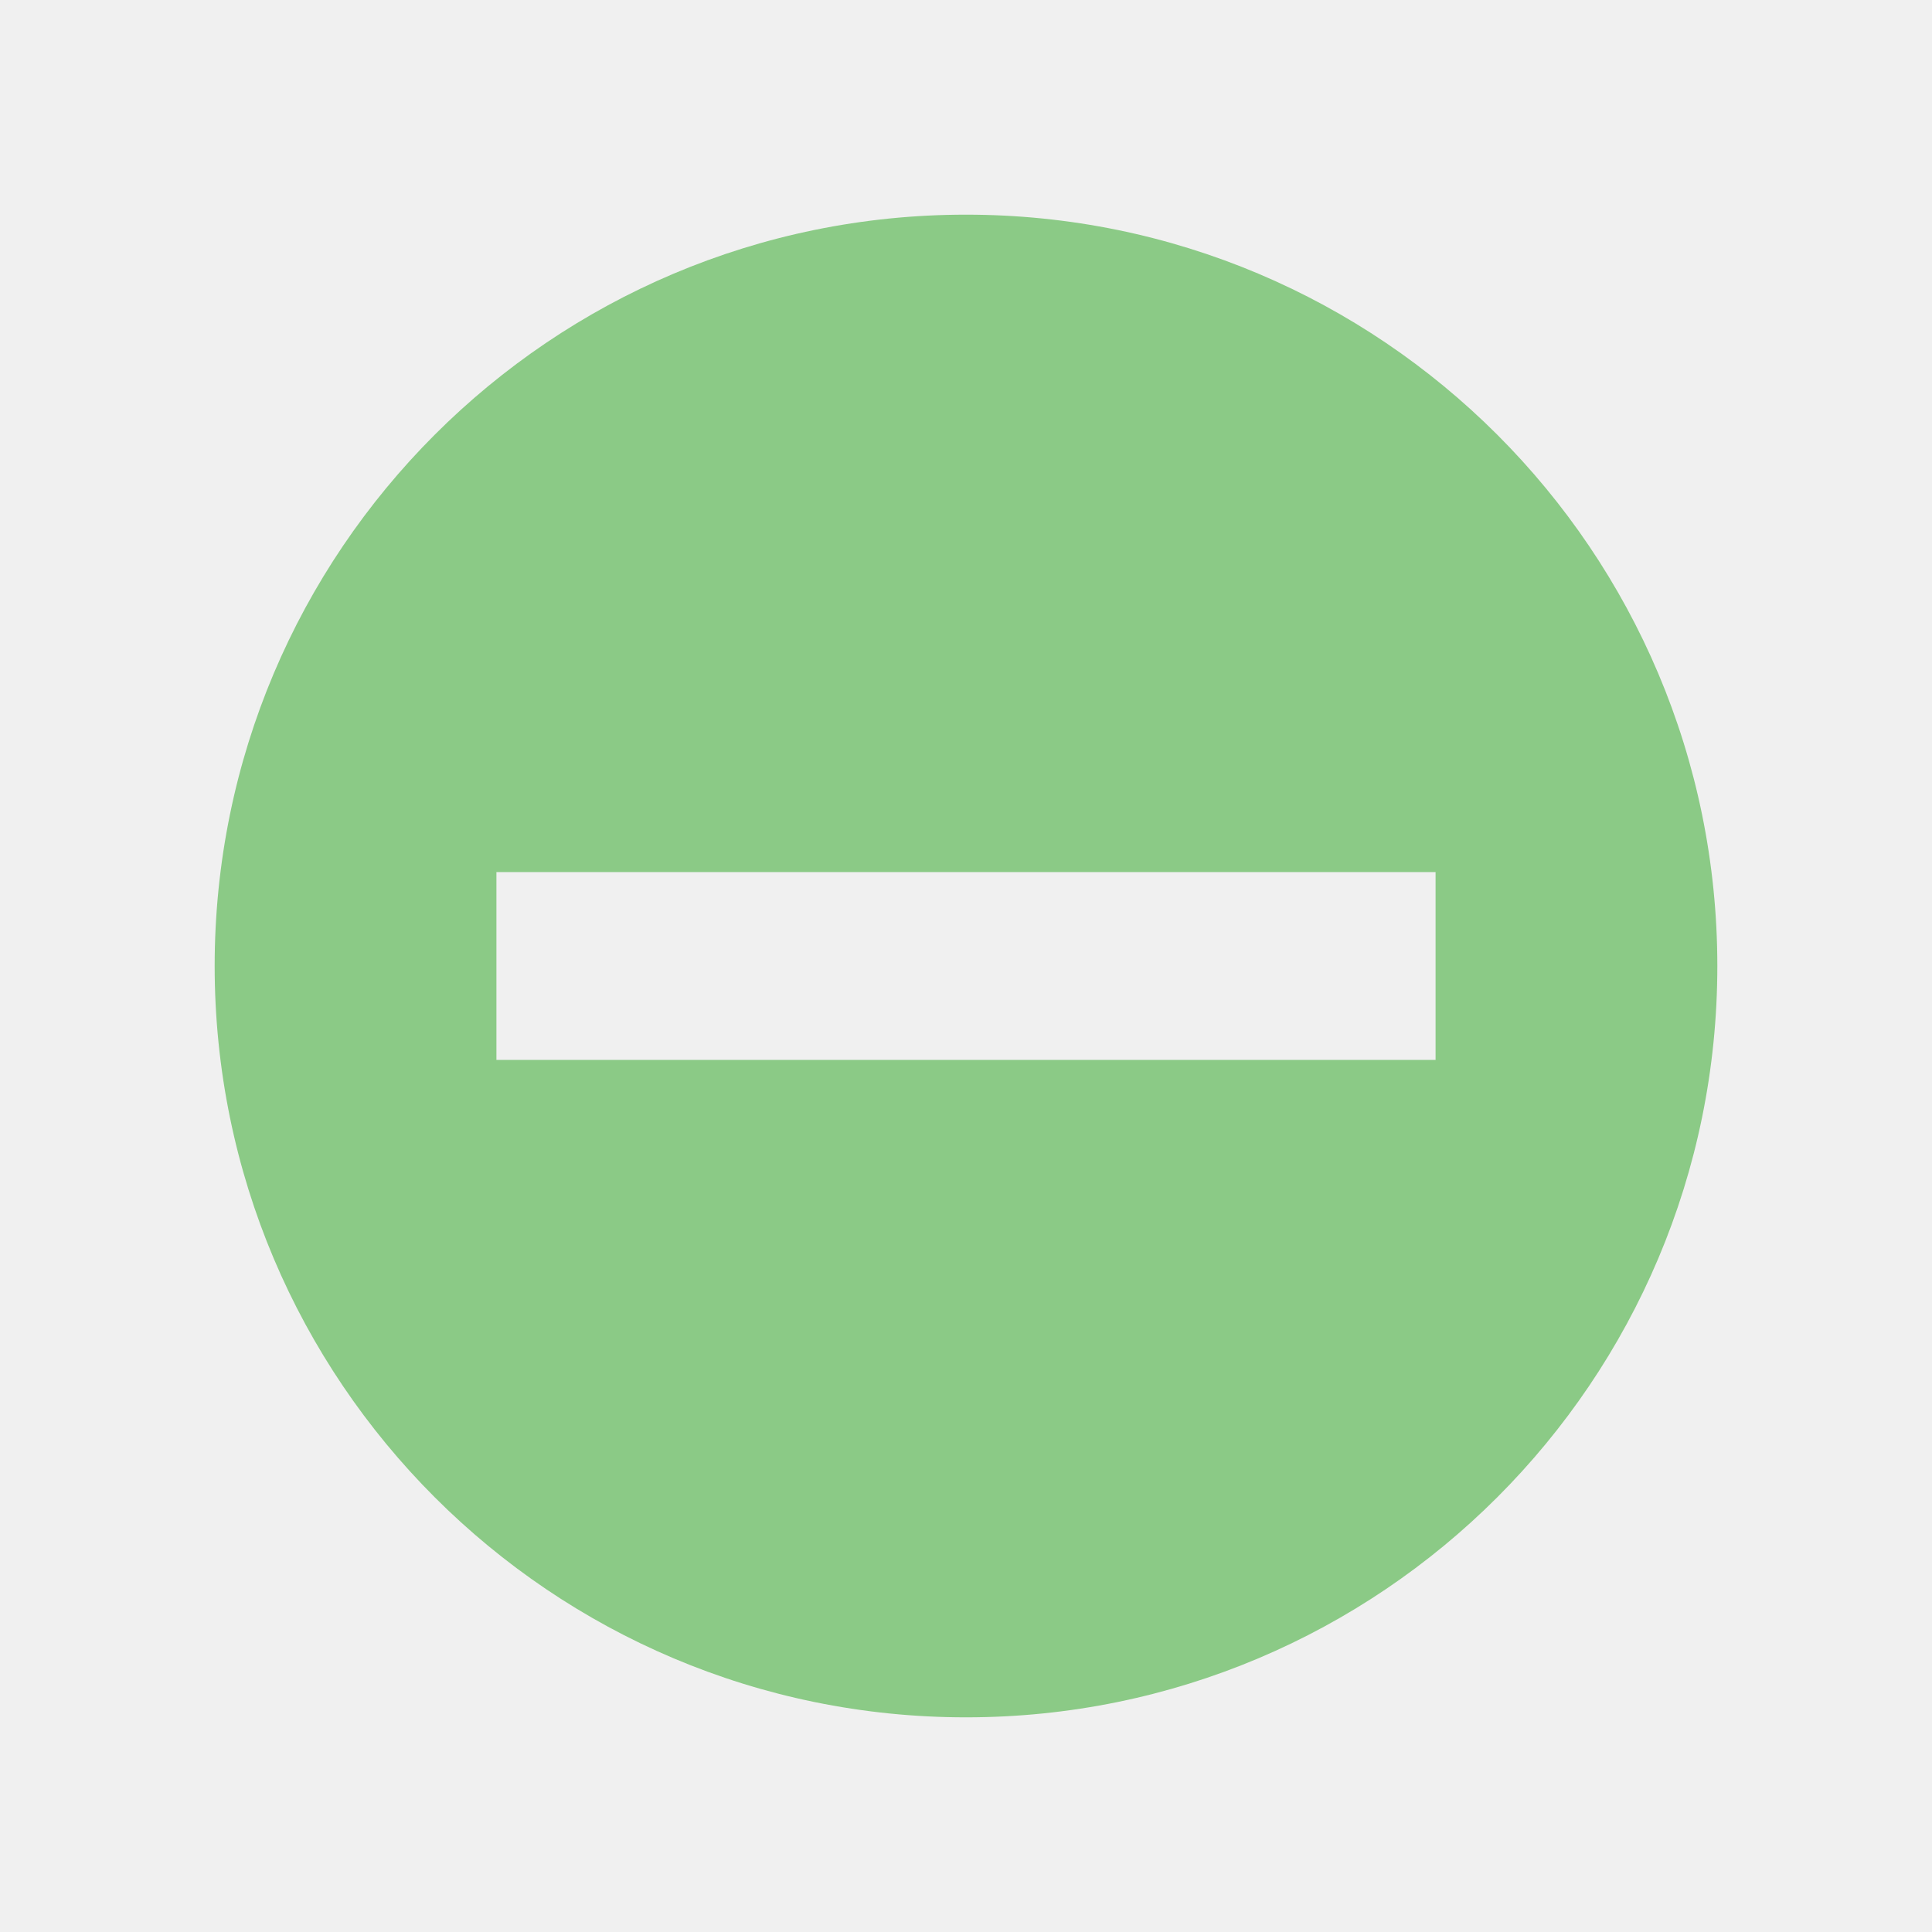
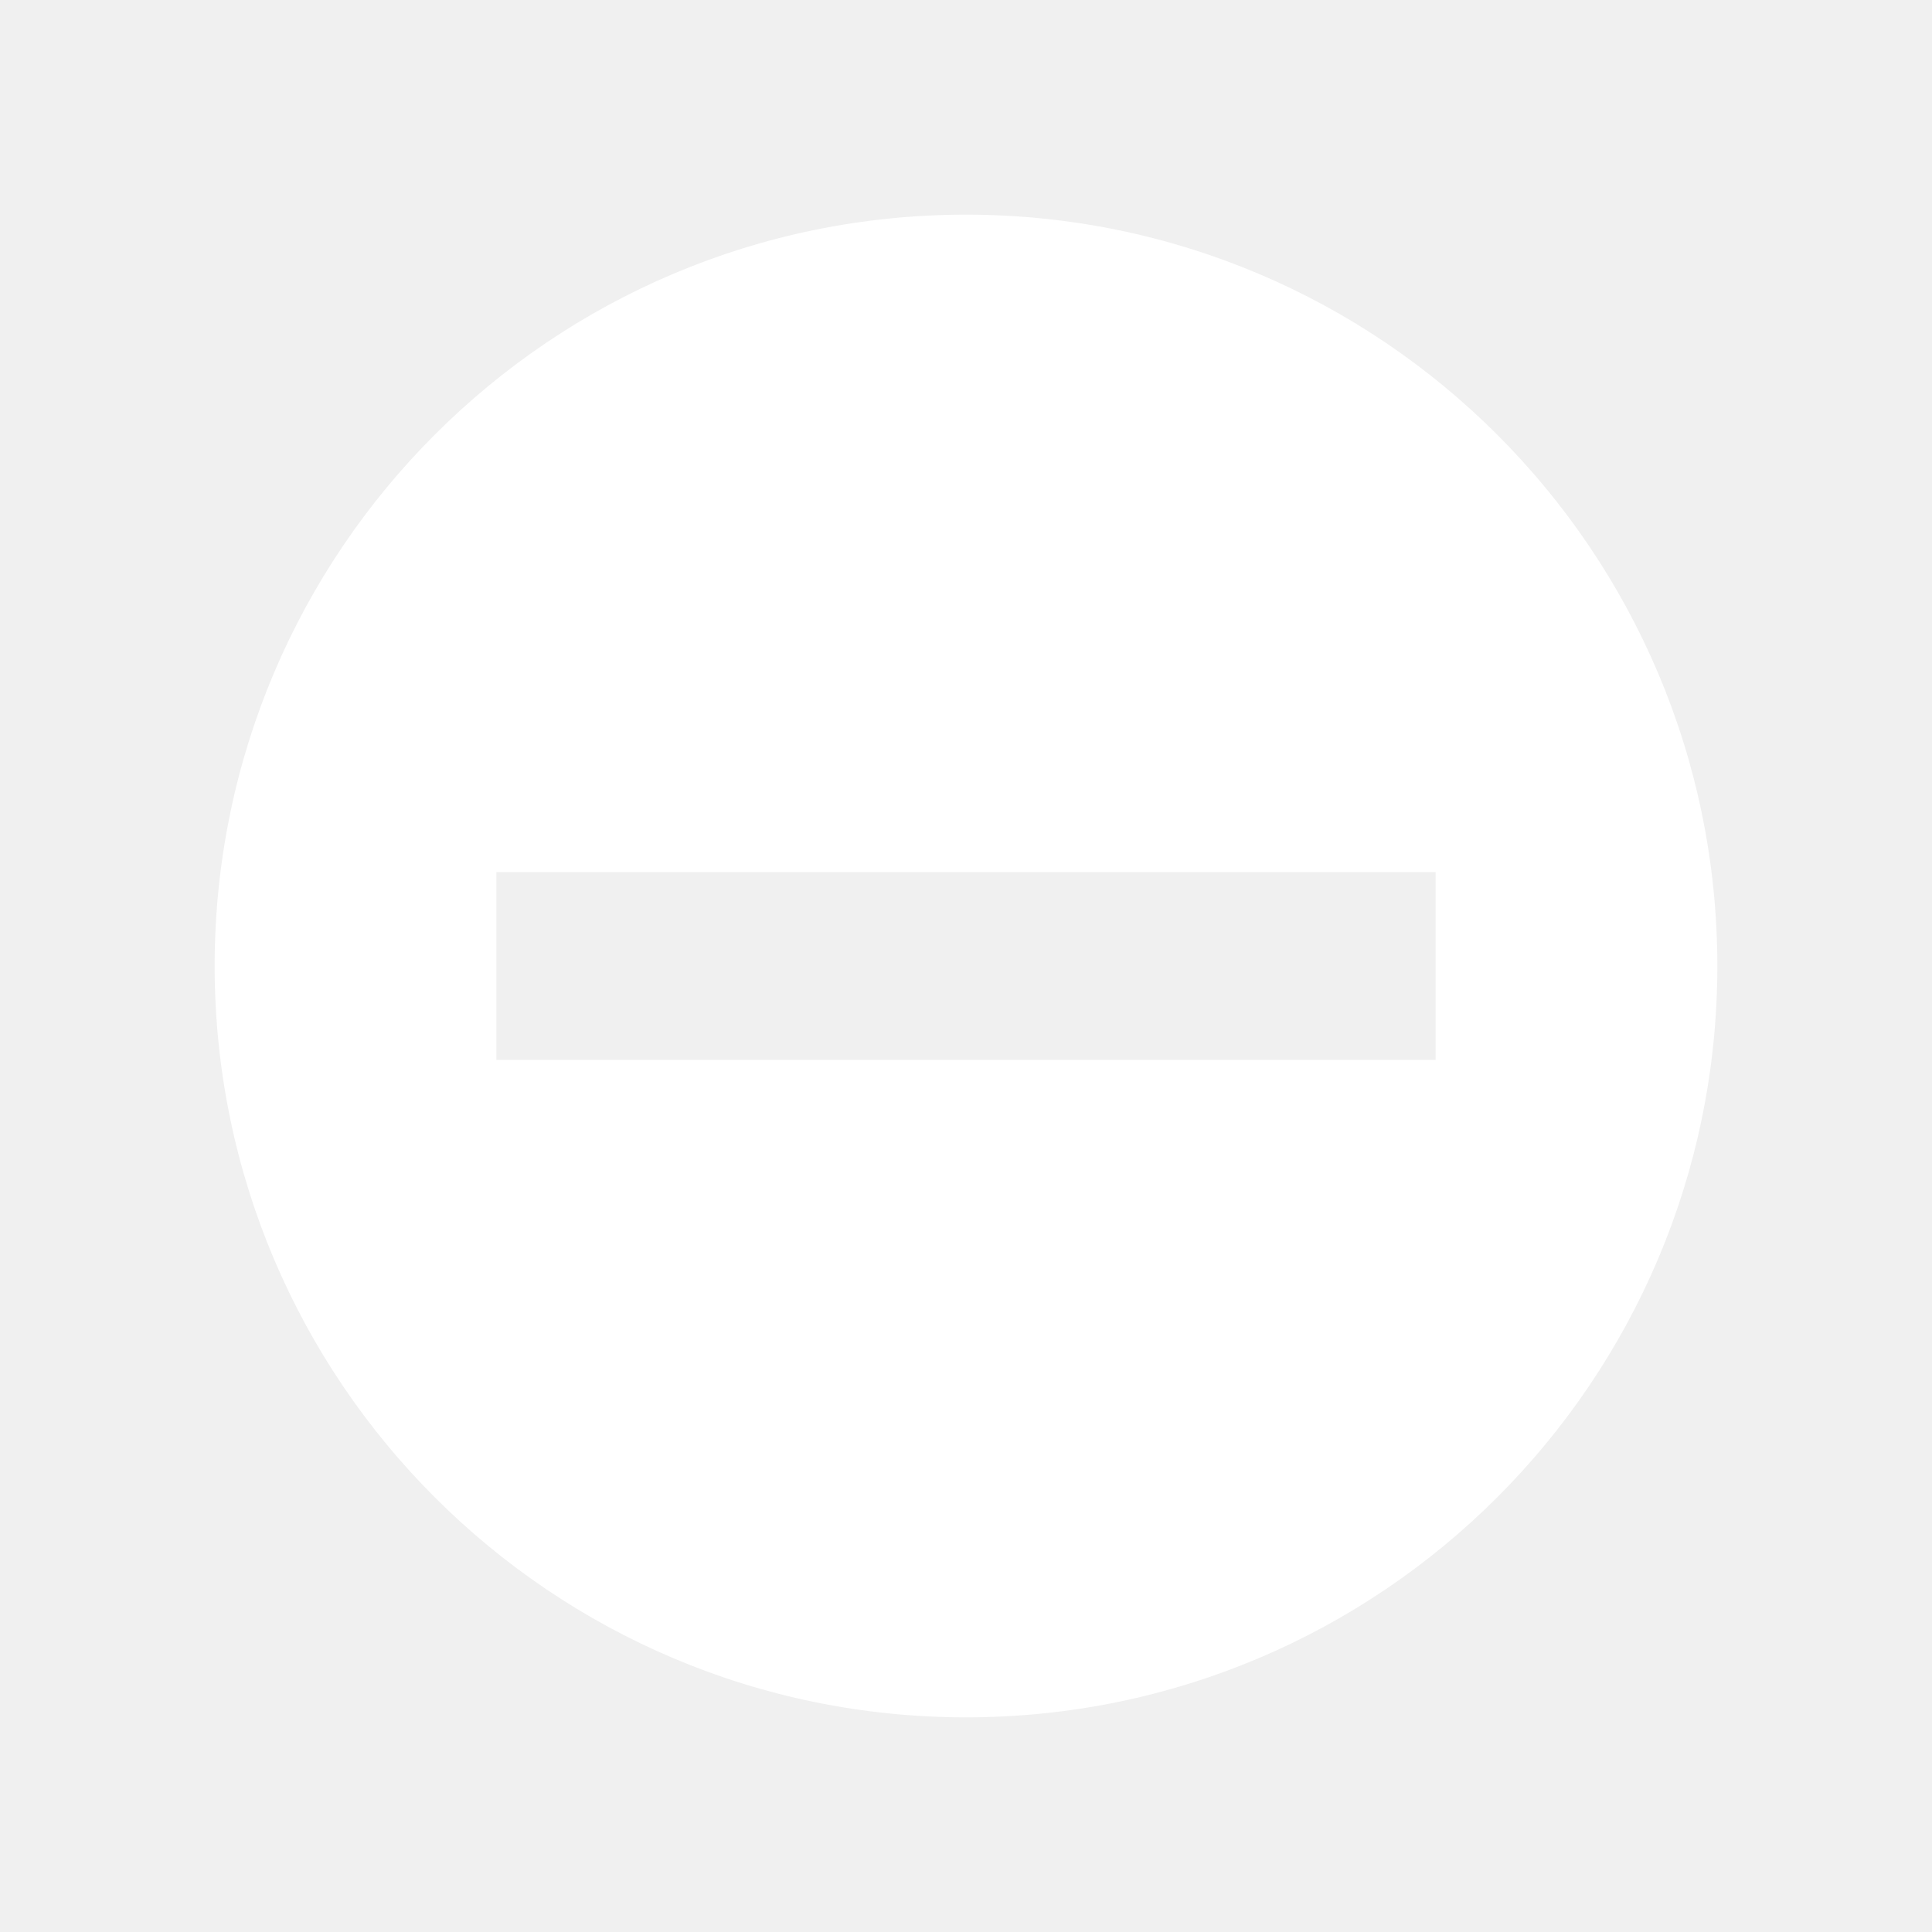
- <svg xmlns="http://www.w3.org/2000/svg" height="18" width="18" xml:space="preserve" viewBox="0 0 18 18" y="0px" x="0px" id="svg2" version="1.1">
+ <svg xmlns="http://www.w3.org/2000/svg" version="1.1" id="svg2" x="0px" y="0px" viewBox="0 0 18 18" xml:space="preserve" width="18" height="18">
  <defs id="defs32" />
-   <style id="style2" type="text/css">
+   <style type="text/css" id="style2">
	.st0{fill:url(#path14_1_);}
	.st1{fill:url(#path29_1_);}
	.st2{fill:none;stroke:#6C767A;stroke-linecap:round;stroke-miterlimit:10;}
</style>
-   <path id="path819" d="M 9,2 A 7,7 0 0 0 2,9 7,7 0 0 0 9,16 7,7 0 0 0 16,9 7,7 0 0 0 9,2 Z M 4.625,8.125 h 8.75 v 1.75 h -8.75 z" style="fill:#8bca86;fill-opacity:1;stroke:none;stroke-width:1.75;stroke-miterlimit:4;stroke-dasharray:none;stroke-opacity:0.765" />
+   <path style="fill:#ffffff;fill-opacity:1;stroke:none;stroke-width:1.75;stroke-miterlimit:4;stroke-dasharray:none;stroke-opacity:0.765" d="M 9,2 A 7,7 0 0 0 2,9 7,7 0 0 0 9,16 7,7 0 0 0 16,9 7,7 0 0 0 9,2 Z M 4.625,8.125 h 8.75 v 1.75 h -8.75 z" id="path819" />
</svg>
